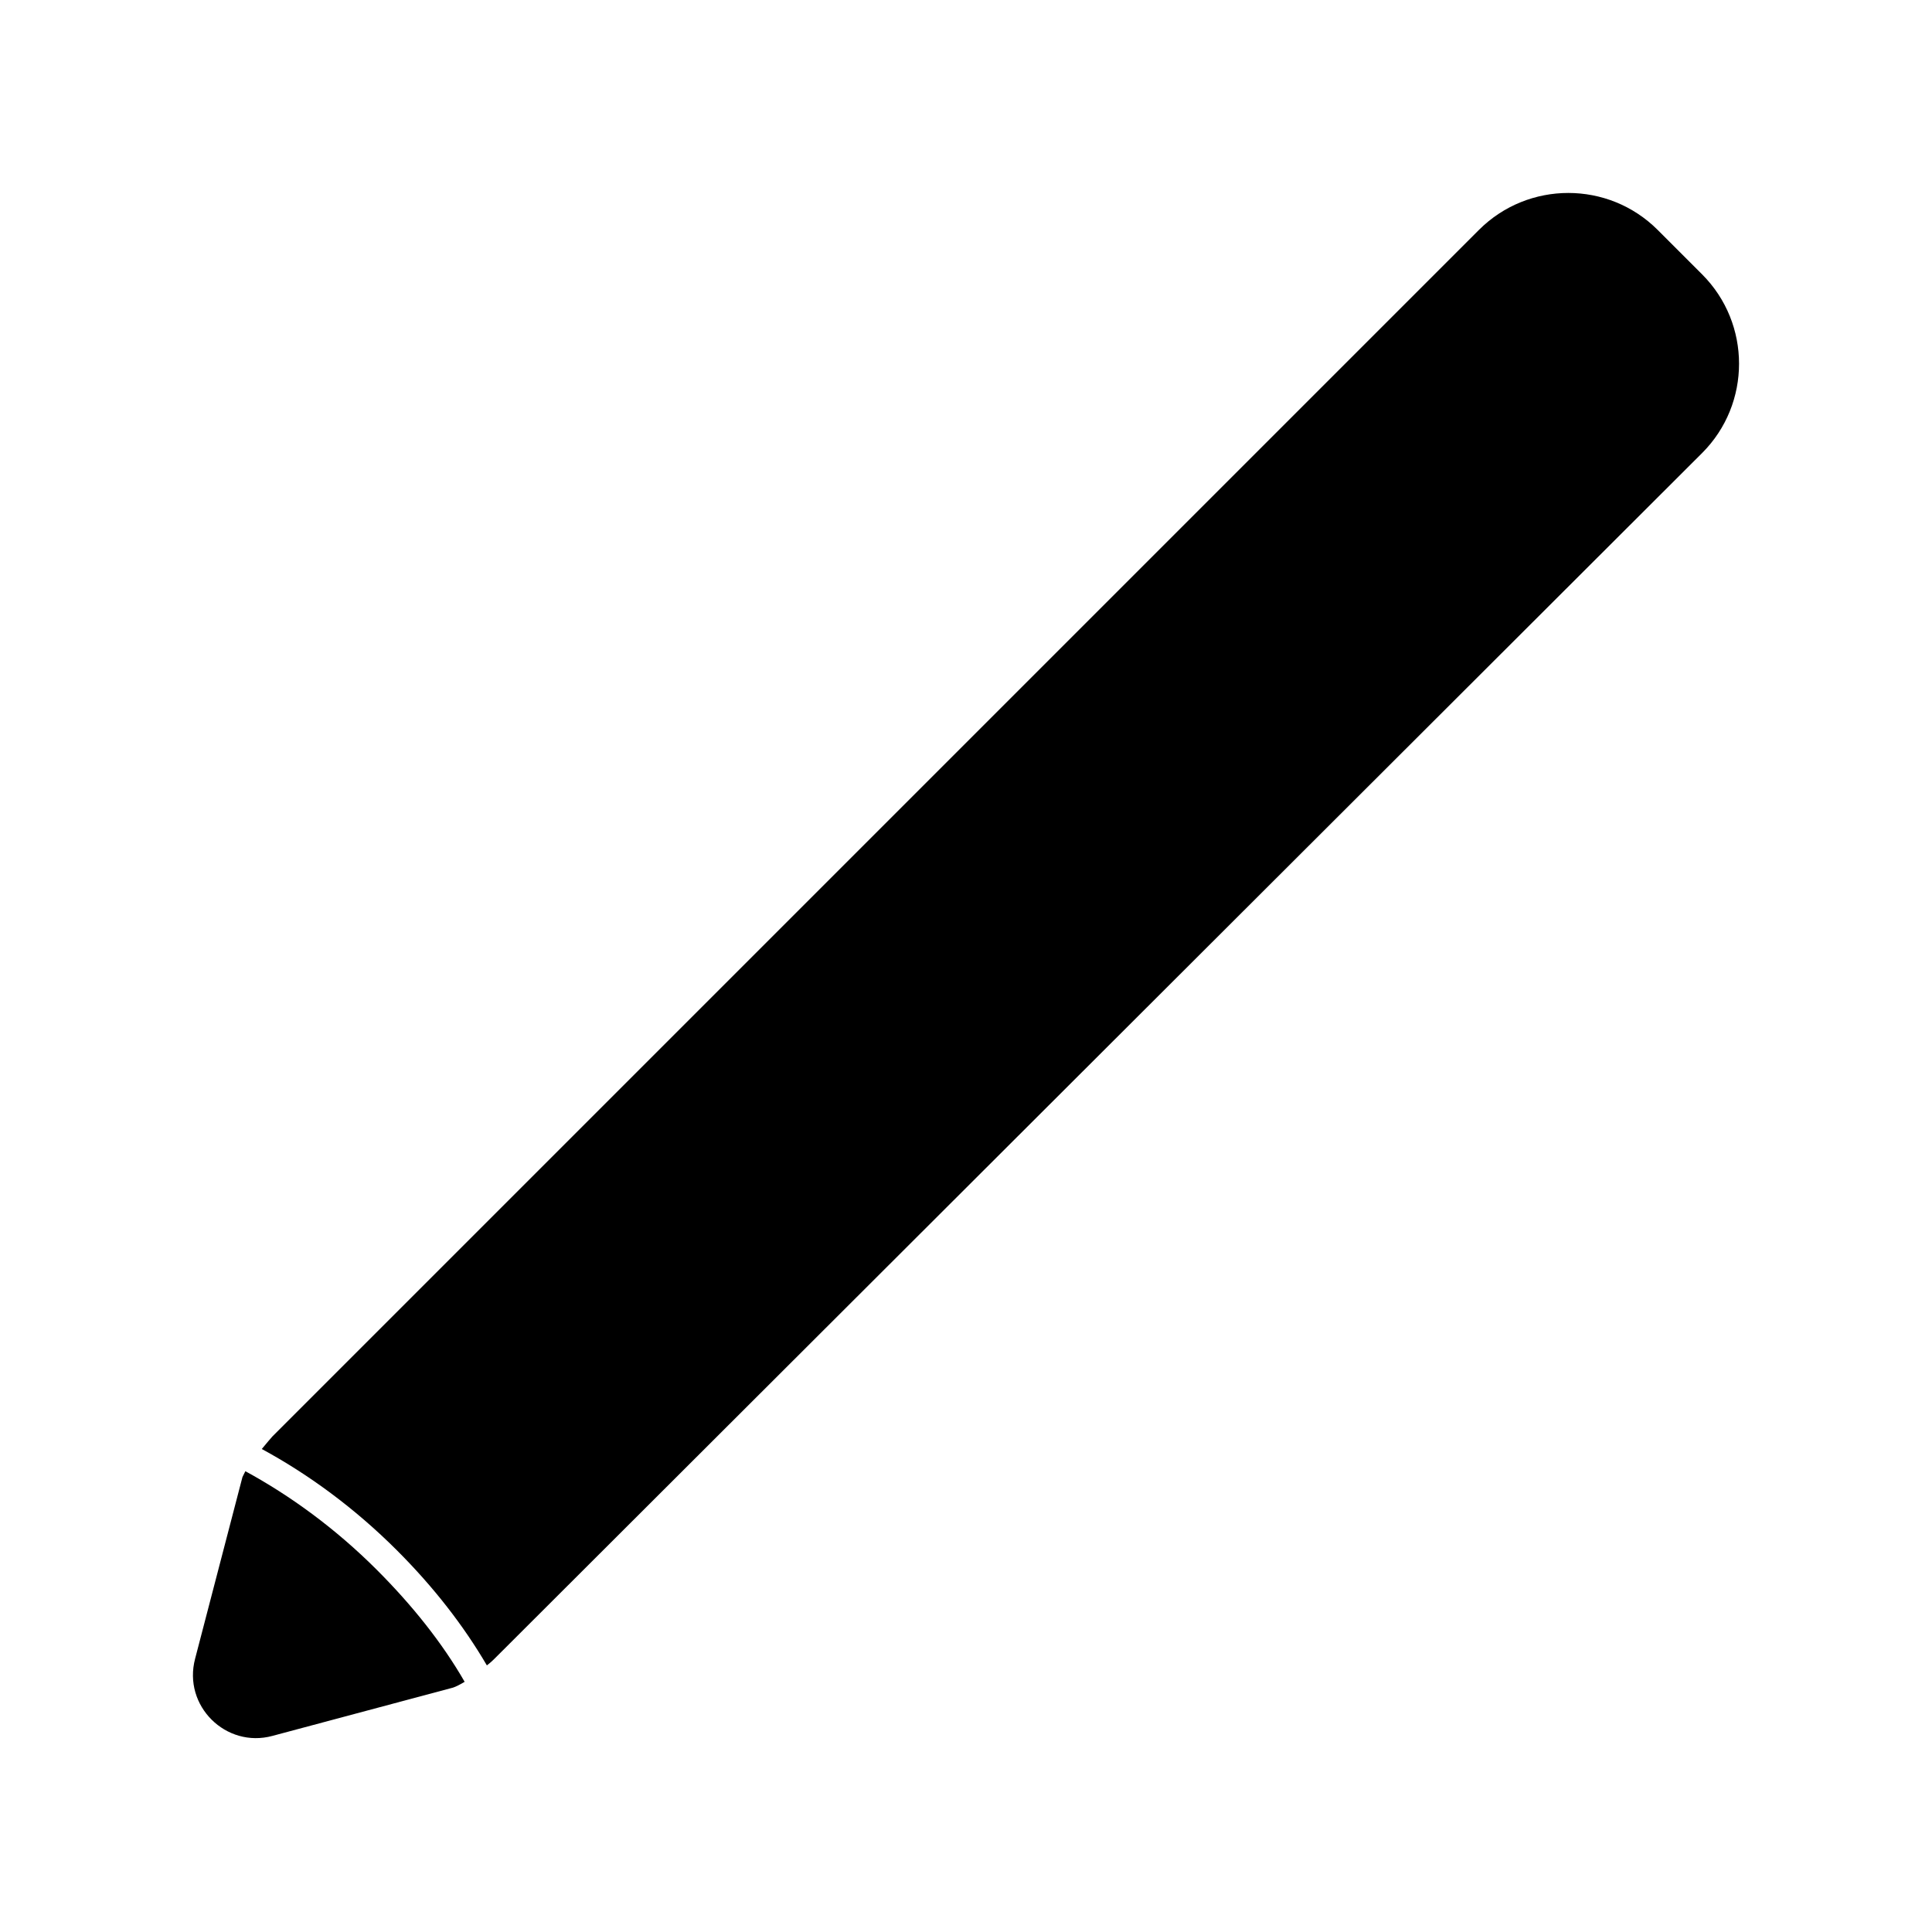
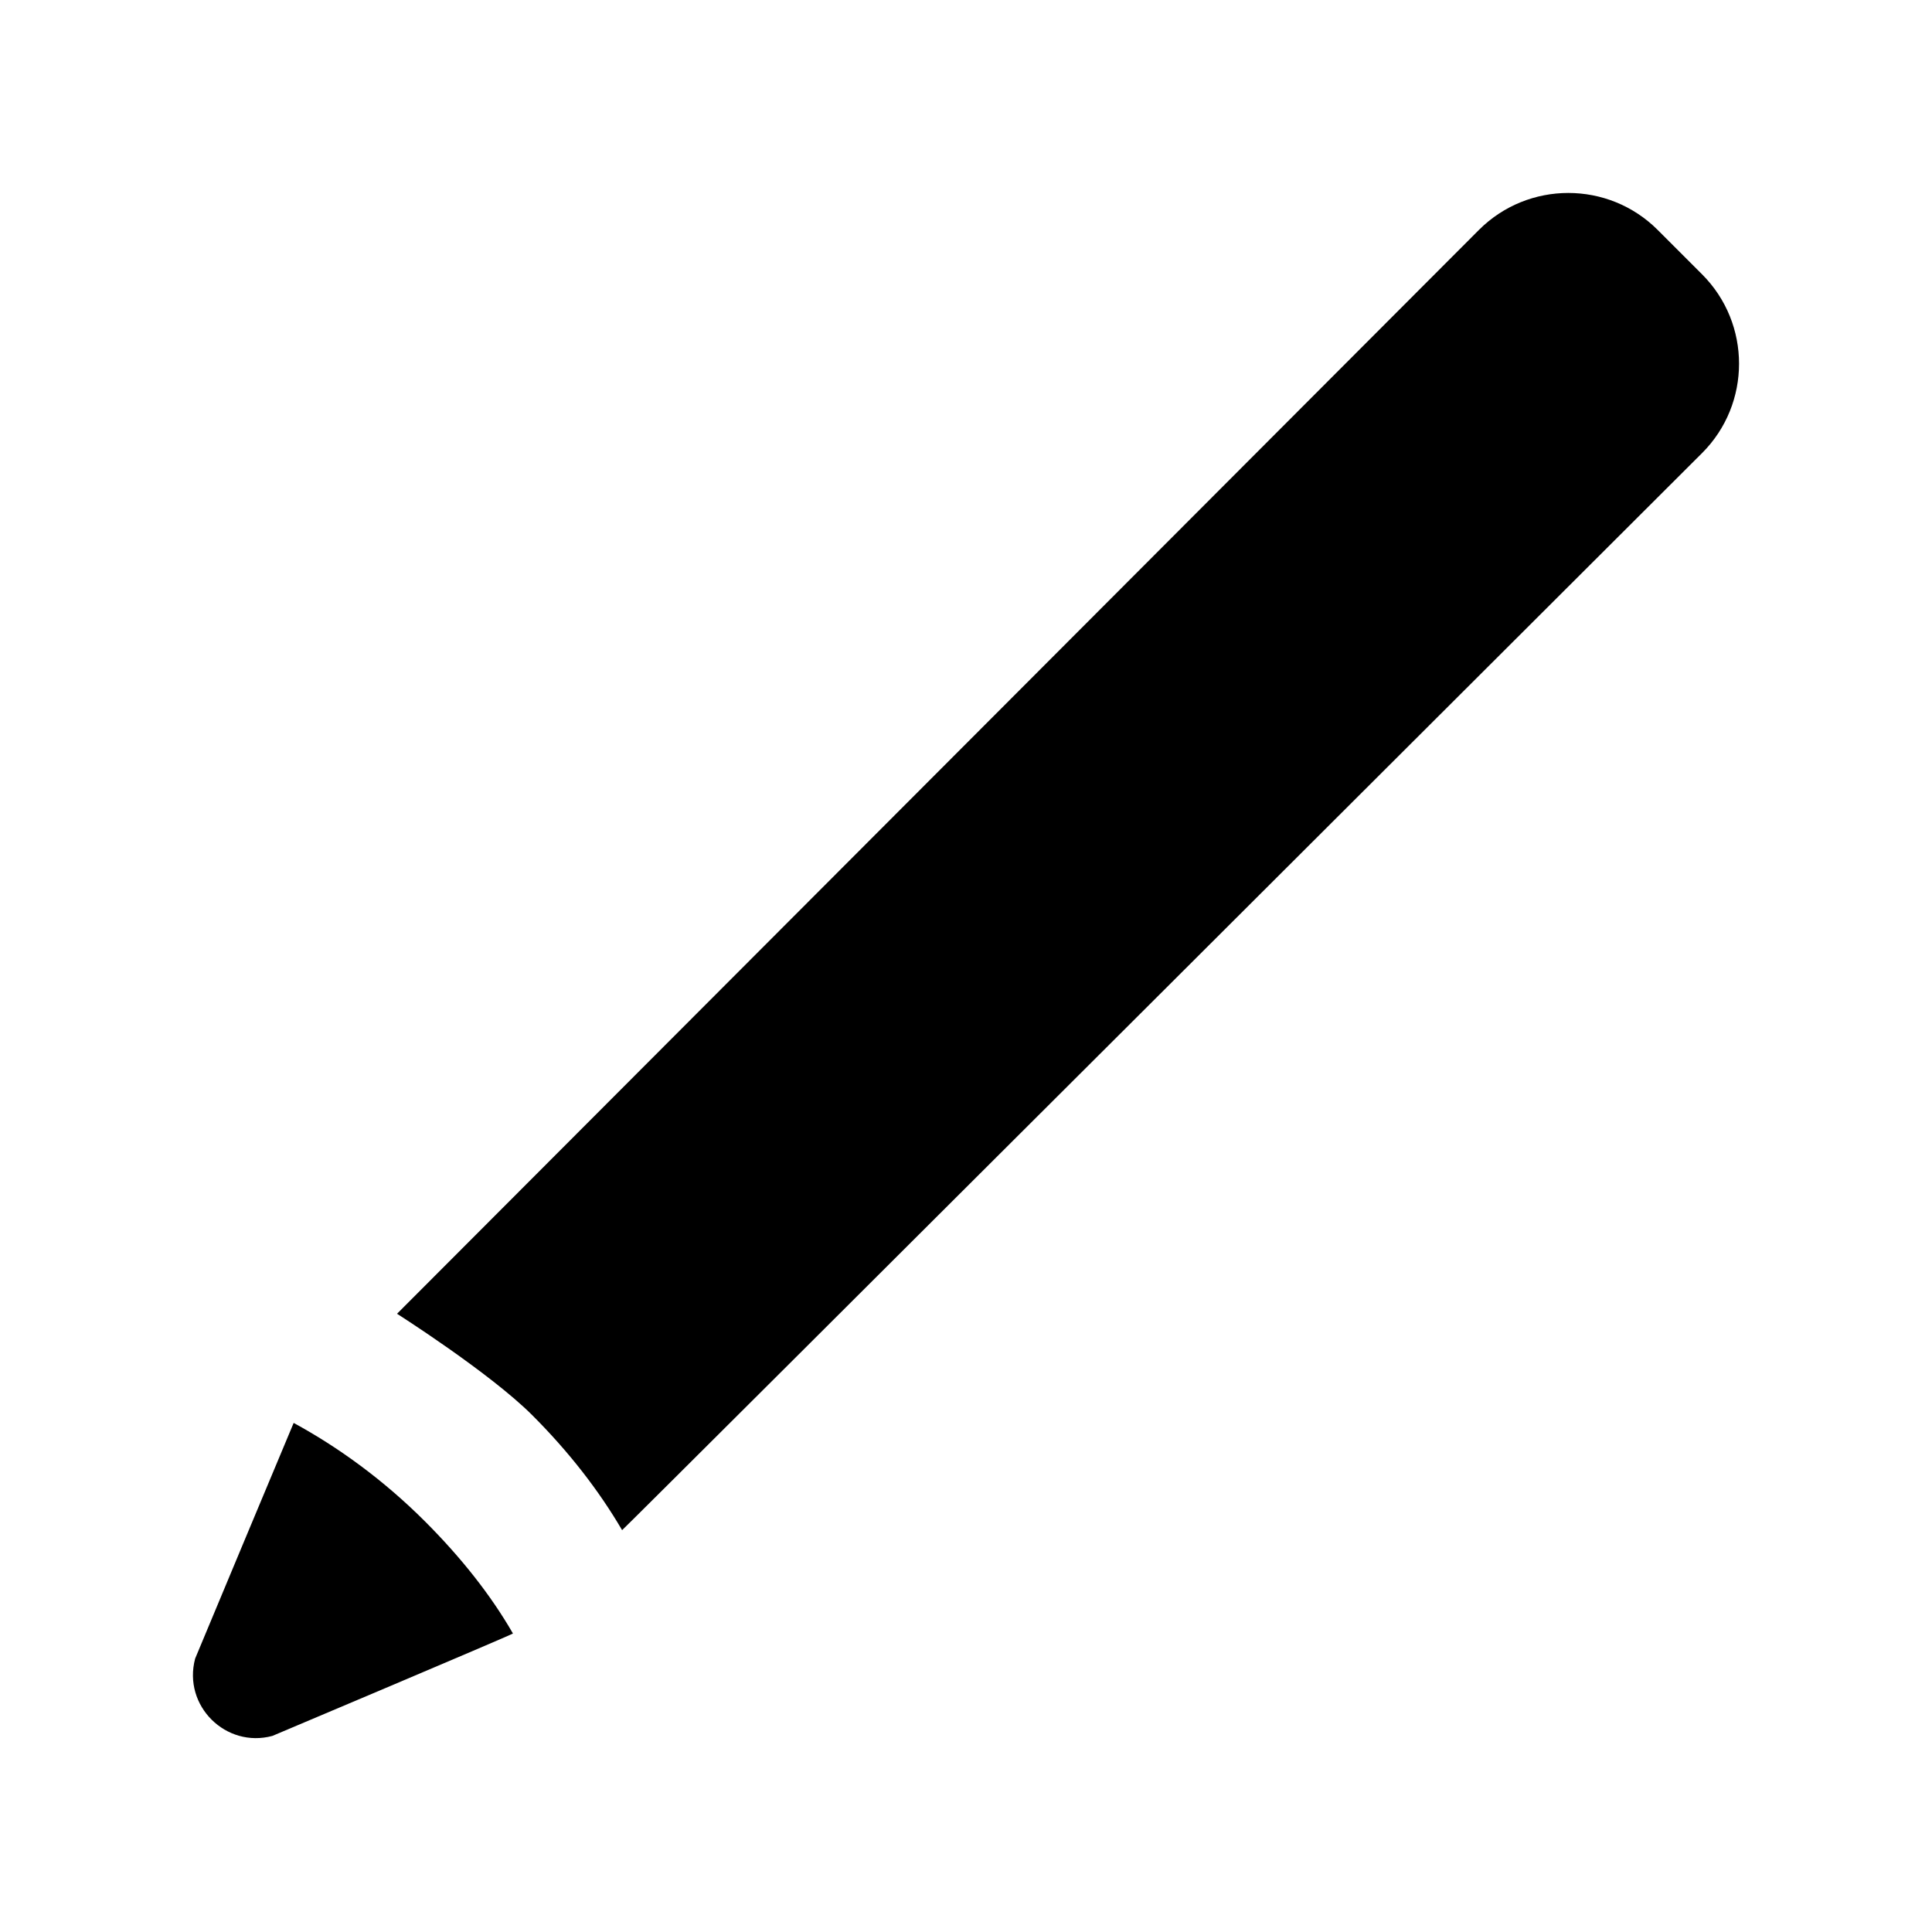
<svg viewBox="0 0 200 200">
-   <path d="M176.2,46.9c5.1-5.1,5.1-13.4,0-18.5l-4.6-4.6c-5.1-5.1-13.4-5.1-18.5,0L28.2,148.7c-0.1,0.1-0.6,0.7-1.1,1.3   c4.8,2.6,9.6,6.1,14,10.5c3.8,3.8,6.9,7.8,9.3,11.9c0.4-0.3,0.7-0.6,0.8-0.7L176.2,46.9z" />
-   <path d="M20.2,171.7c-1.3,4.9,3.2,9.3,8,8l18.7-5c0.3-0.1,0.7-0.3,1.2-0.6c-2.3-4-5.4-7.9-9.1-11.6c-4.3-4.3-9-7.7-13.6-10.2   c-0.1,0.2-0.2,0.4-0.3,0.6L20.2,171.7z" />
+   <path d="M176.2,46.9c5.1-5.1,5.1-13.4,0-18.5l-4.6-4.6c-5.1-5.1-13.4-5.1-18.5,0L41.1,136c0,0,9.6,6.1,14,10.5  c3.8,3.8,6.9,7.8,9.3,11.9C64.8,158.1,176.2,46.9,176.2,46.9z" />
+   <path d="M20.2,171.7c-1.3,4.9,3.2,9.3,8,8c0,0,24.4-10.3,24.9-10.6c-2.3-4-5.4-7.9-9.1-11.6c-4.3-4.3-9-7.7-13.6-10.2  C30.3,147.5,20.2,171.7,20.2,171.7z" />
</svg>
